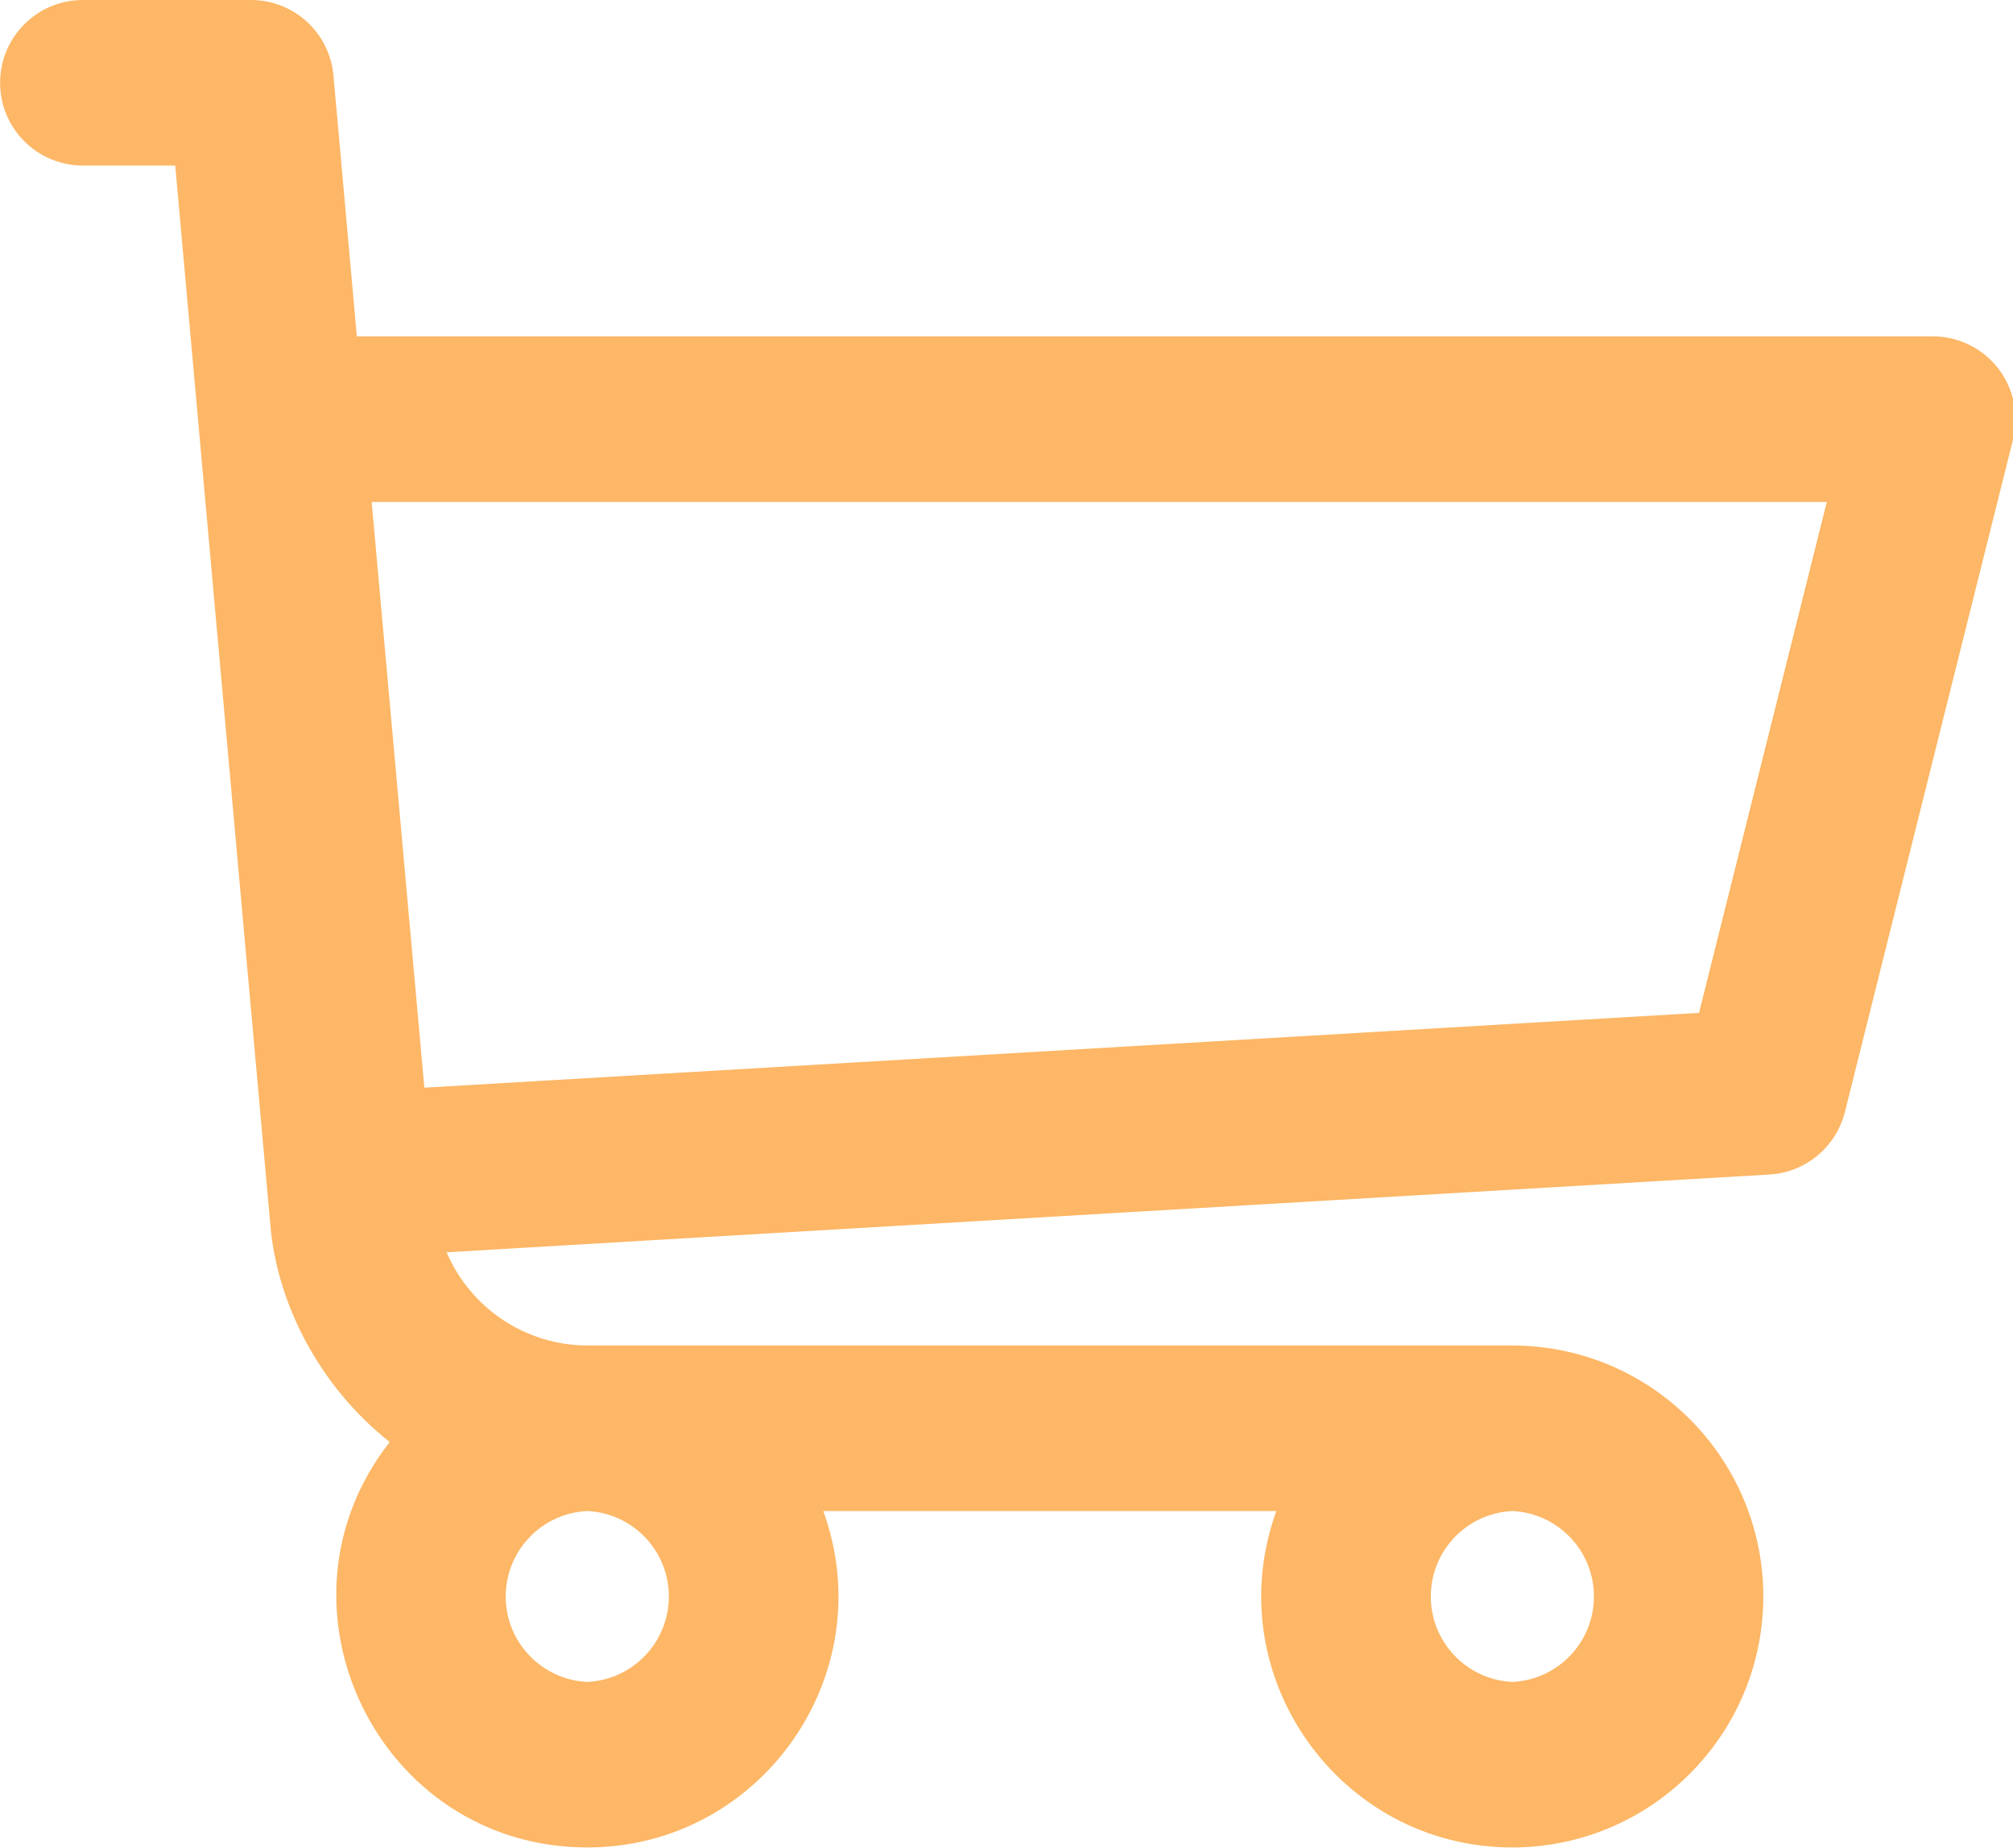
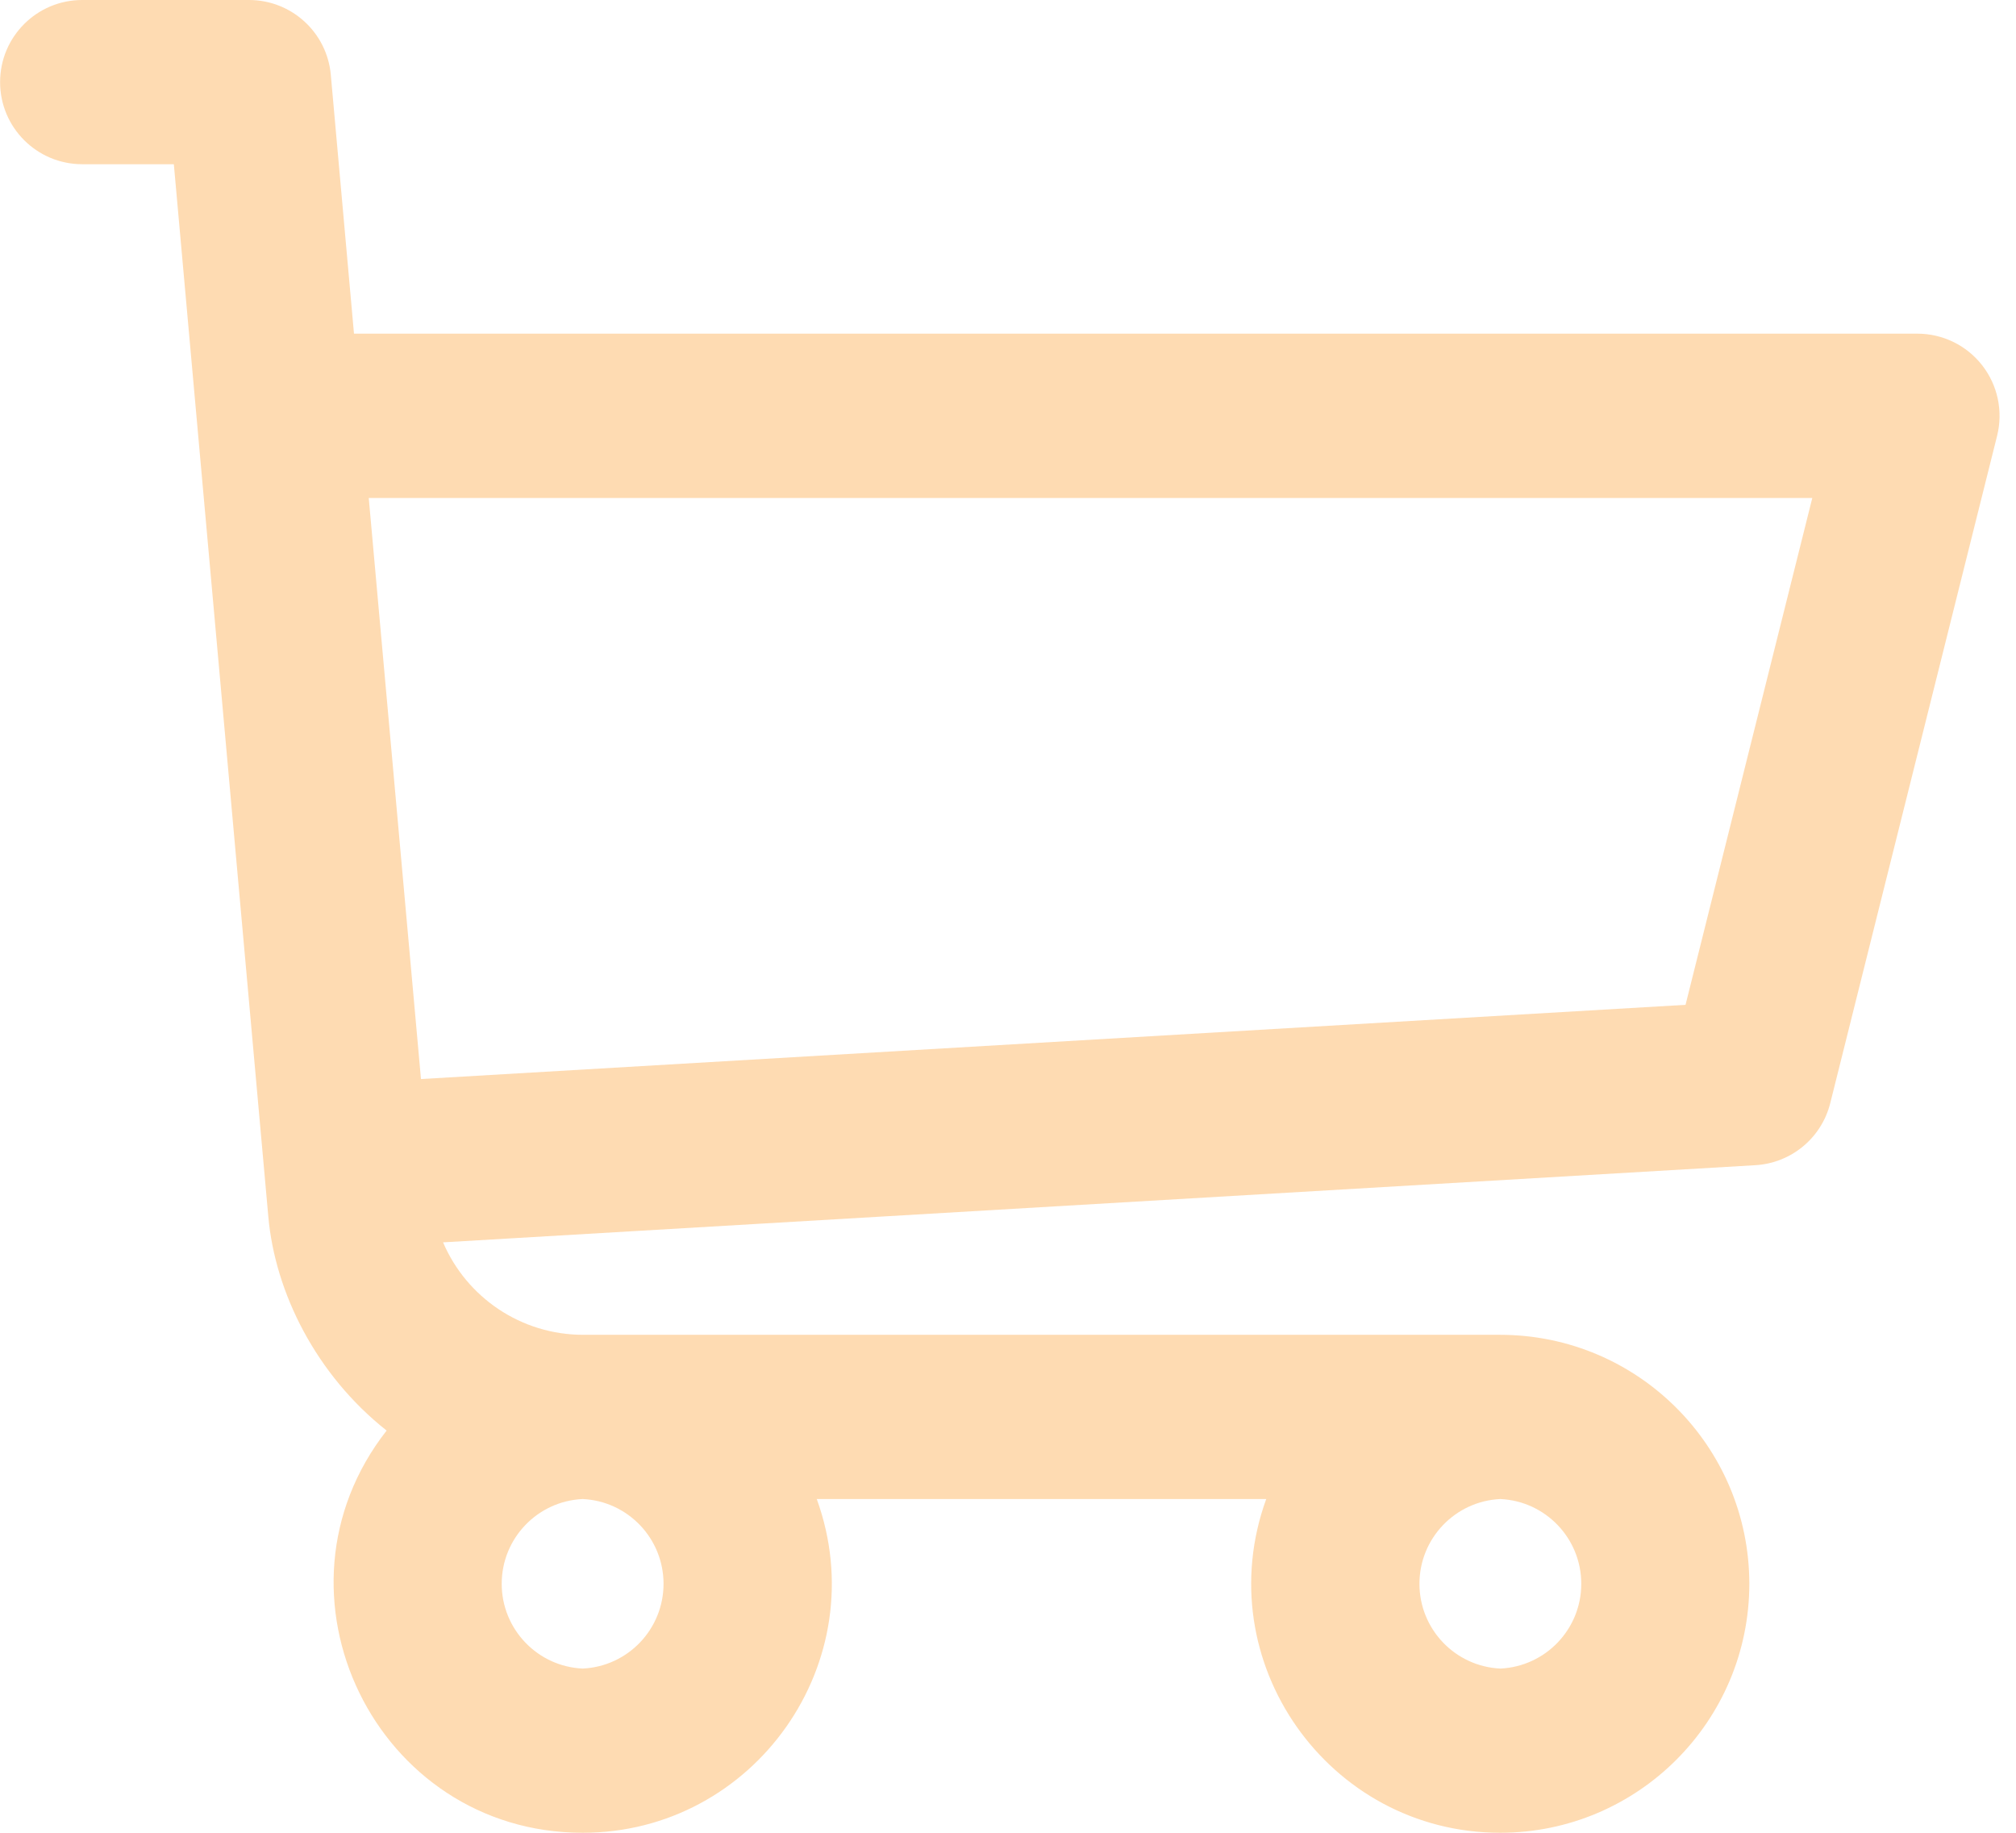
- <svg xmlns="http://www.w3.org/2000/svg">
-   <path d="M20.925 3.641H3.863L3.61.816A.896.896 0 0 0 2.717 0H.897a.896.896 0 1 0 0 1.792h1l1.031 11.483c.073.828.52 1.726 1.291 2.336C2.83 17.385 4.099 20 6.359 20c1.875 0 3.197-1.87 2.554-3.642h4.905c-.642 1.77.677 3.642 2.555 3.642a2.72 2.72 0 0 0 2.717-2.717 2.72 2.72 0 0 0-2.717-2.717H6.365c-.681 0-1.274-.41-1.53-1.009l14.321-.842a.896.896 0 0 0 .817-.677l1.821-7.283a.897.897 0 0 0-.87-1.114ZM6.358 18.208a.926.926 0 0 1 0-1.85.926.926 0 0 1 0 1.85Zm10.015 0a.926.926 0 0 1 0-1.85.926.926 0 0 1 0 1.85Zm2.021-7.243-13.8.81-.57-6.341h15.753l-1.383 5.53Z" fill="#fdb766" />
+ <svg xmlns="http://www.w3.org/2000/svg" width="22" height="20">
+   <path d="M20.925 3.641H3.863L3.61.816A.896.896 0 0 0 2.717 0H.897a.896.896 0 1 0 0 1.792h1l1.031 11.483c.073.828.52 1.726 1.291 2.336C2.83 17.385 4.099 20 6.359 20c1.875 0 3.197-1.87 2.554-3.642h4.905c-.642 1.77.677 3.642 2.555 3.642a2.72 2.72 0 0 0 2.717-2.717 2.72 2.72 0 0 0-2.717-2.717H6.365c-.681 0-1.274-.41-1.53-1.009l14.321-.842a.896.896 0 0 0 .817-.677l1.821-7.283a.897.897 0 0 0-.87-1.114ZM6.358 18.208a.926.926 0 0 1 0-1.85.926.926 0 0 1 0 1.85Zm10.015 0a.926.926 0 0 1 0-1.85.926.926 0 0 1 0 1.85Zm2.021-7.243-13.8.81-.57-6.341h15.753l-1.383 5.53Z" opacity="0.5" fill="#fdb766" />
</svg>
